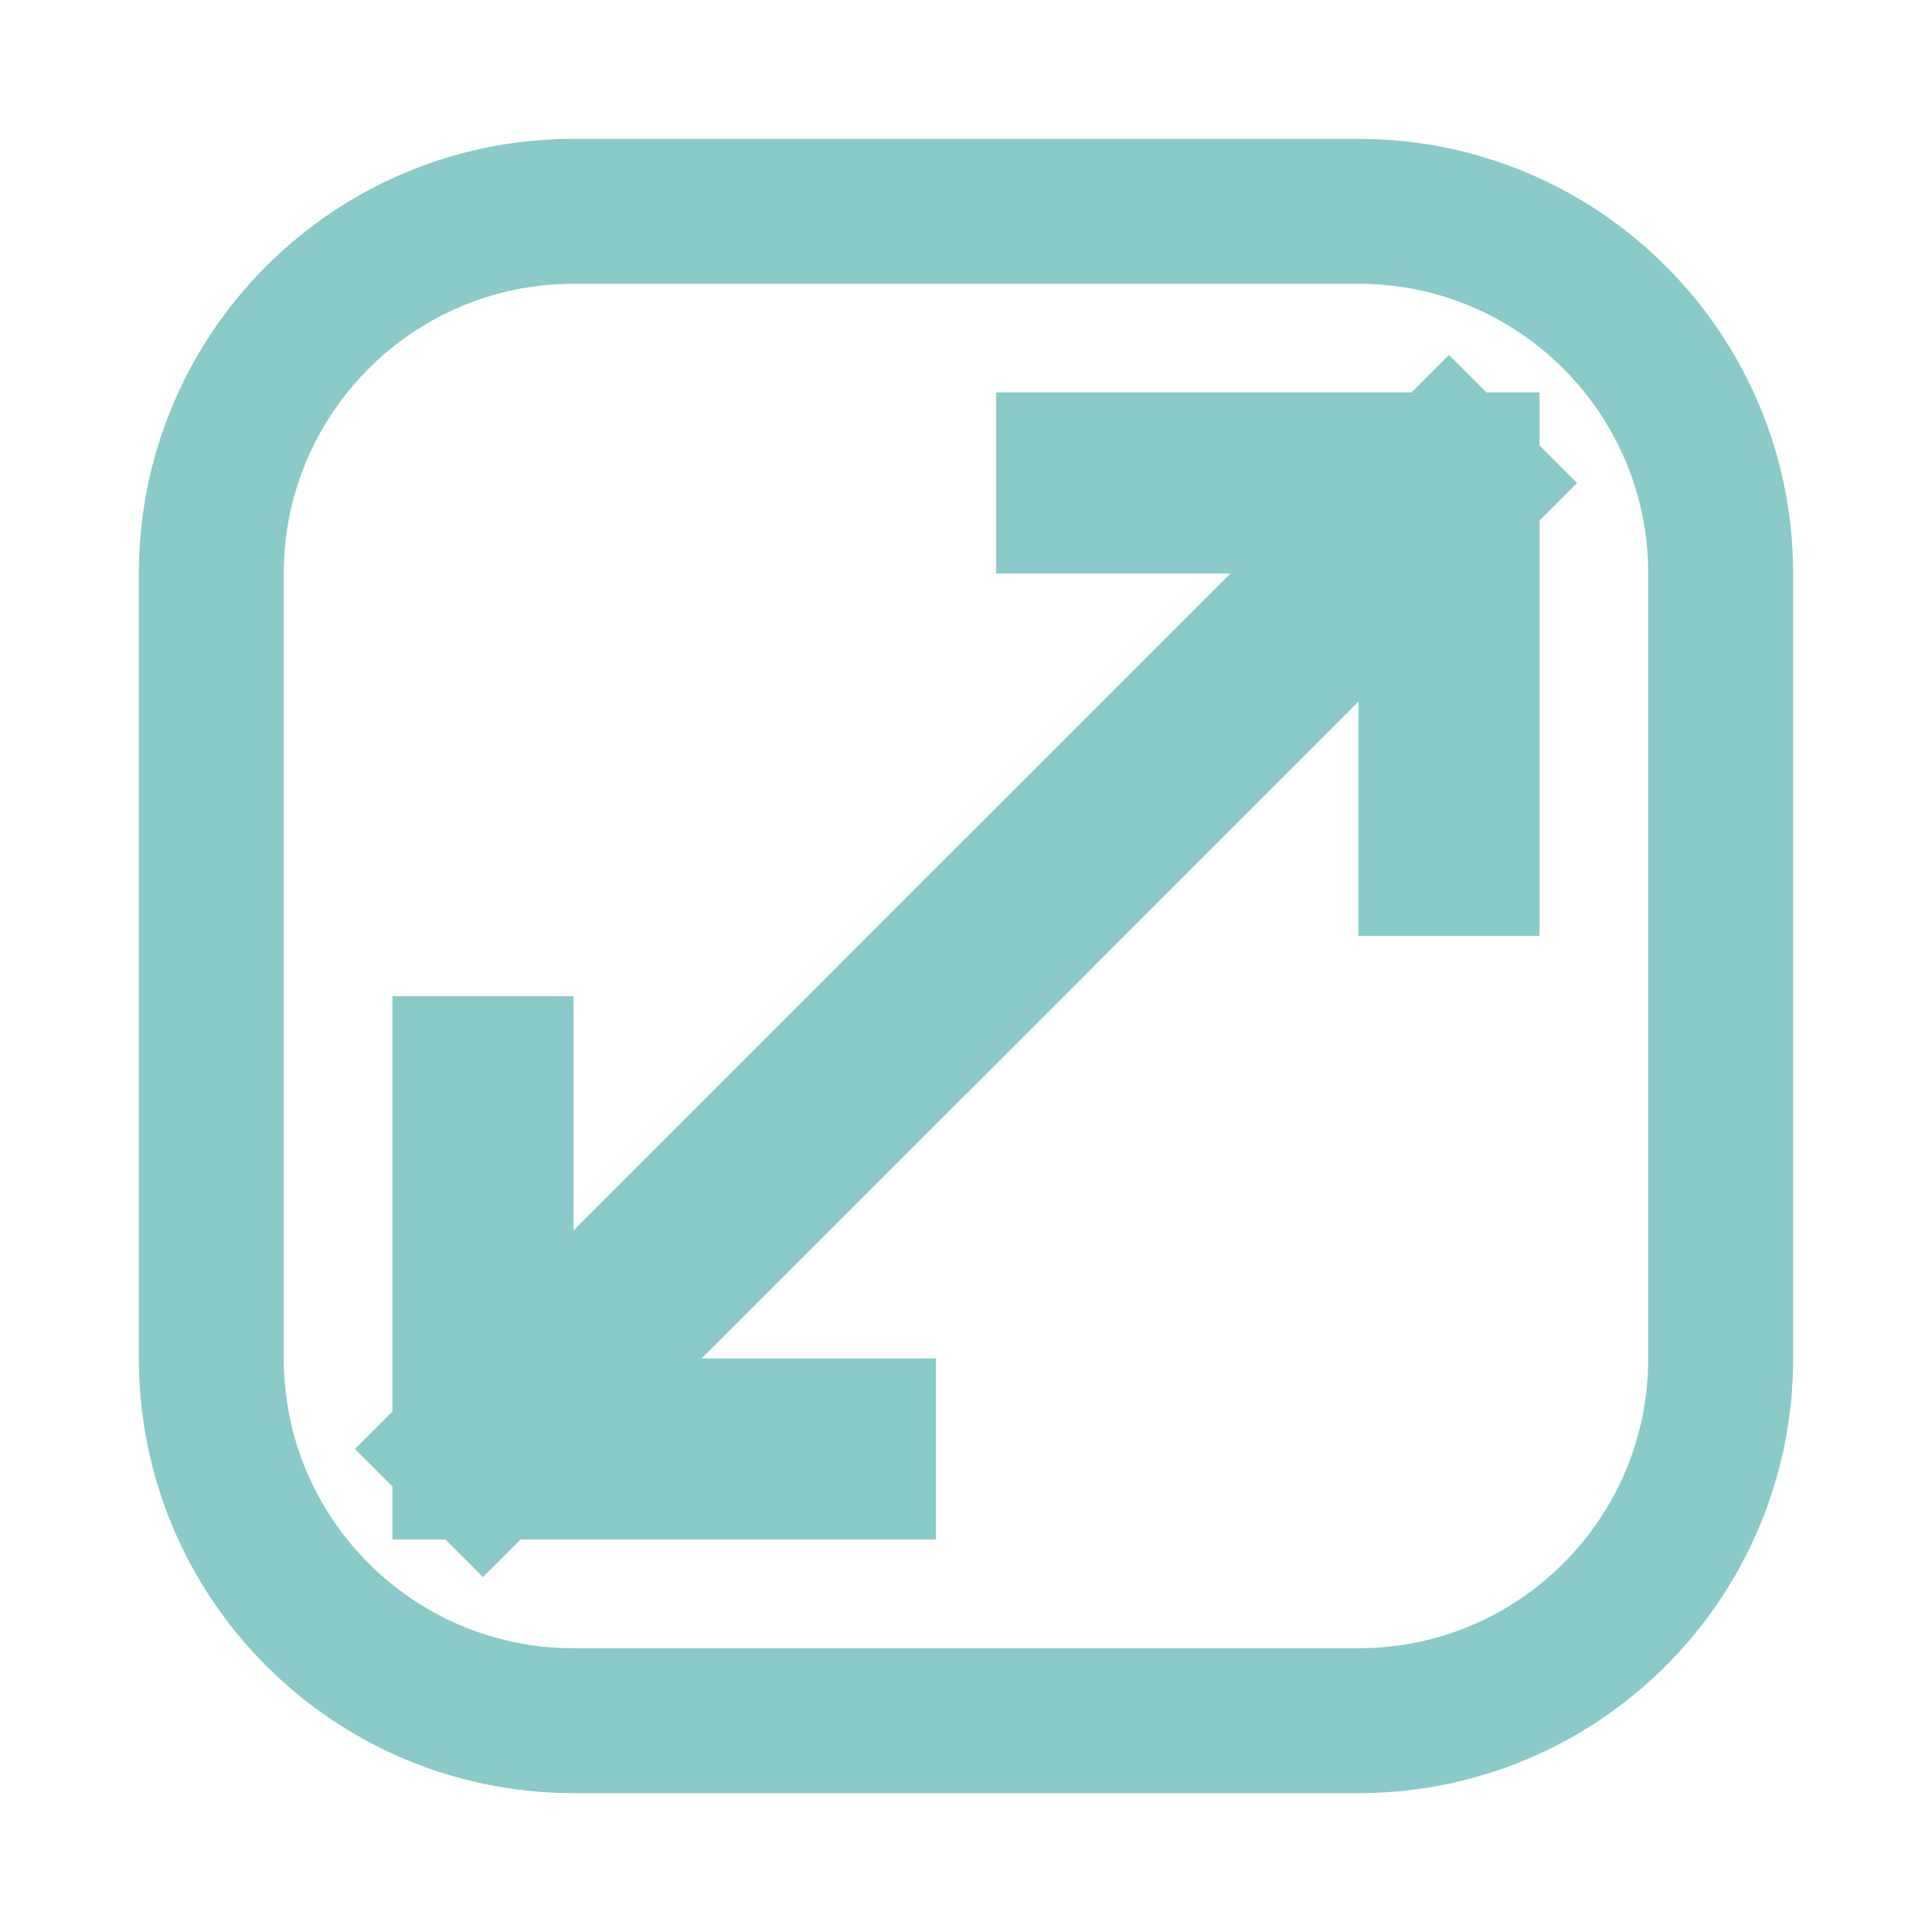
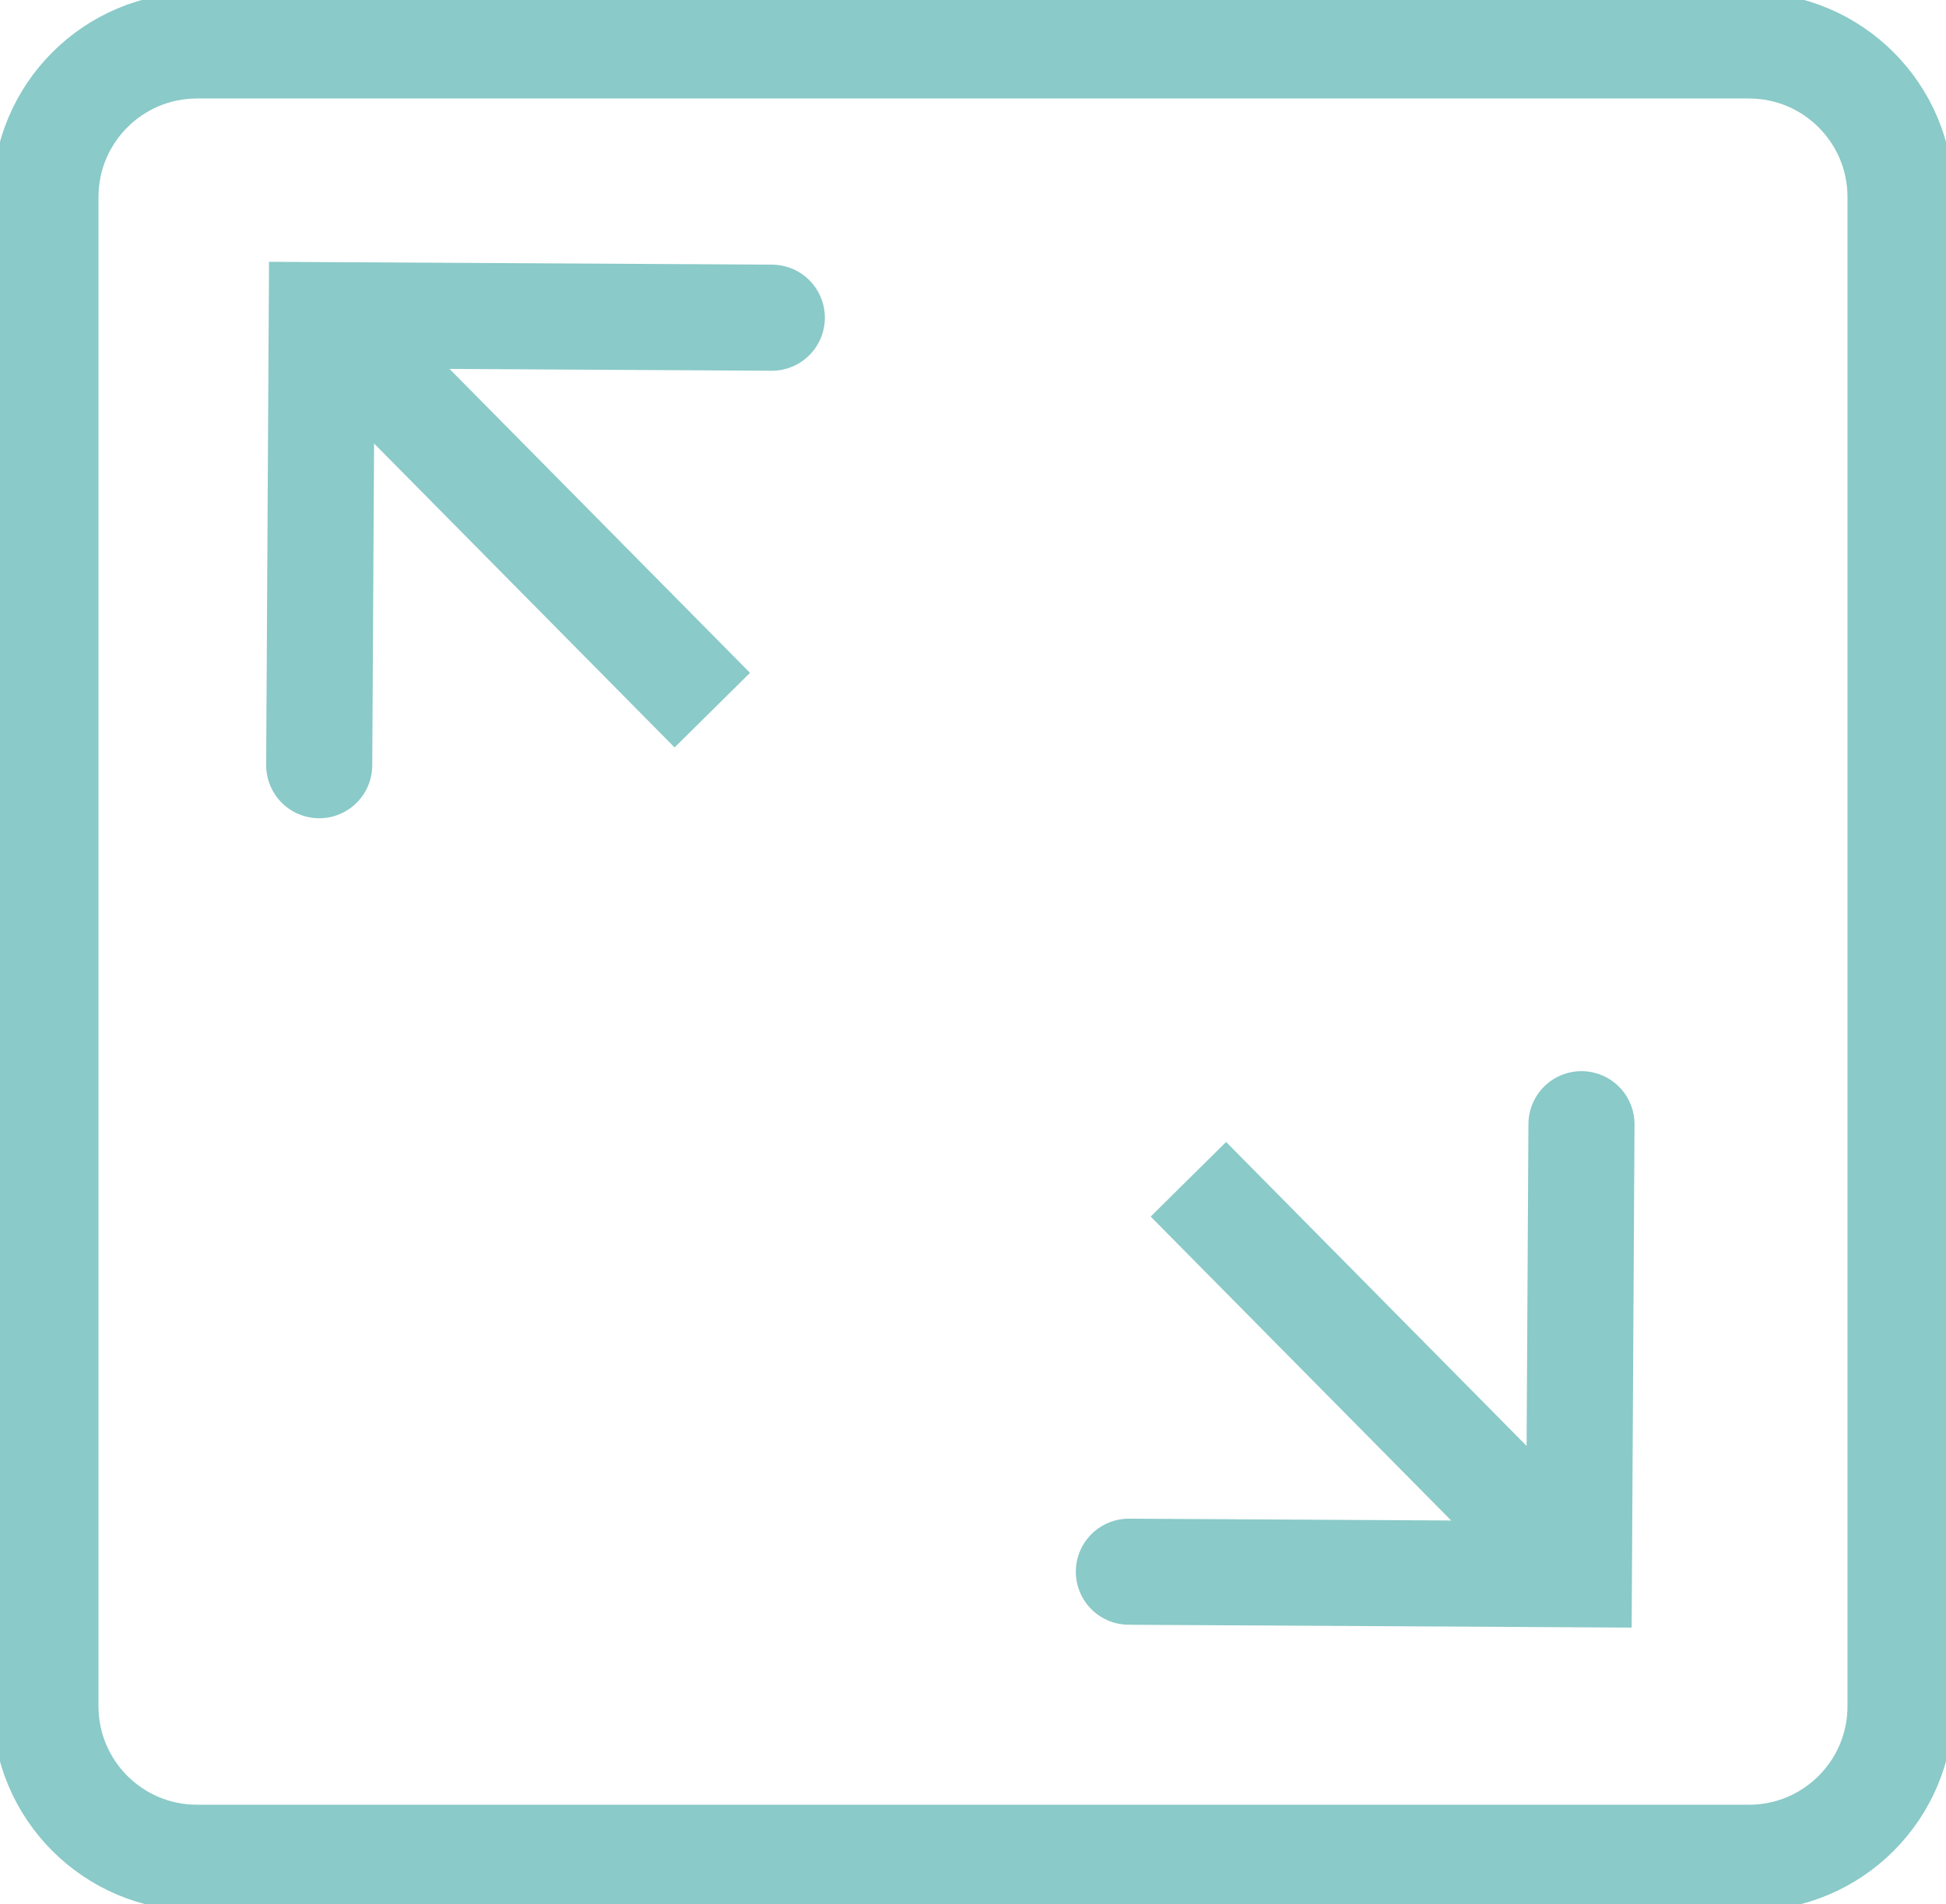
- <svg xmlns="http://www.w3.org/2000/svg" viewBox="0 0 32 32" fill="none" aria-hidden="true">
-   <rect x="3.5" y="3.5" width="25" height="25" rx="6" stroke="#8acac8" stroke-width="2.4" />
-   <path d="M18 8h6v6" stroke="#8acac8" stroke-width="3" stroke-linecap="square" stroke-linejoin="miter" />
-   <path d="M24 8 16 16" stroke="#8acac8" stroke-width="3" stroke-linecap="square" />
-   <path d="M14 24H8v-6" stroke="#8acac8" stroke-width="3" stroke-linecap="square" stroke-linejoin="miter" />
-   <path d="M8 24 16 16" stroke="#8acac8" stroke-width="3" stroke-linecap="square" />
+ <svg xmlns="http://www.w3.org/2000/svg" width="32.103mm" height="31.397mm" viewBox="0 0 32.103 31.397" version="1.1" id="svg5" xml:space="preserve">
+   <defs id="defs2">
+     <marker style="overflow:visible" id="Arrow3" refX="0" refY="0" orient="auto-start-reverse" markerWidth="4.207" markerHeight="7" viewBox="0 0 4.207 7" preserveAspectRatio="xMidYMid">
+       <path style="fill:none;stroke:context-stroke;stroke-width:1;stroke-linecap:round" d="M 3,-3 0,0 3,3" id="arrow3" transform="rotate(180,0.125,0)" />
+     </marker>
+   </defs>
+   <g id="layer1" transform="translate(-68.76633,-22.17705)">
+     <g id="g3289">
+       <path style="fill:none;stroke:#8acac8;stroke-width:1.75;stroke-linecap:butt;stroke-linejoin:miter;stroke-dasharray:none;stroke-opacity:1;marker-end:url(#Arrow3)" d="M 80.517,33.892 74.382,27.687" id="path1567" />
+       <path style="fill:none;stroke:#8acac8;stroke-width:1.75;stroke-linecap:butt;stroke-linejoin:miter;stroke-dasharray:none;stroke-opacity:1;marker-end:url(#Arrow3)" d="m 88.371,41.631 6.135,6.205" id="path2513" />
+     </g>
+     <rect style="fill:none;fill-opacity:1;stroke:#8acac8;stroke-width:1.75;stroke-dasharray:none;stroke-opacity:1;stop-color:#000000" id="rect3367" width="30.603" height="29.897" x="69.516" y="22.927" rx="2.5" ry="2.5" />
+   </g>
</svg>
